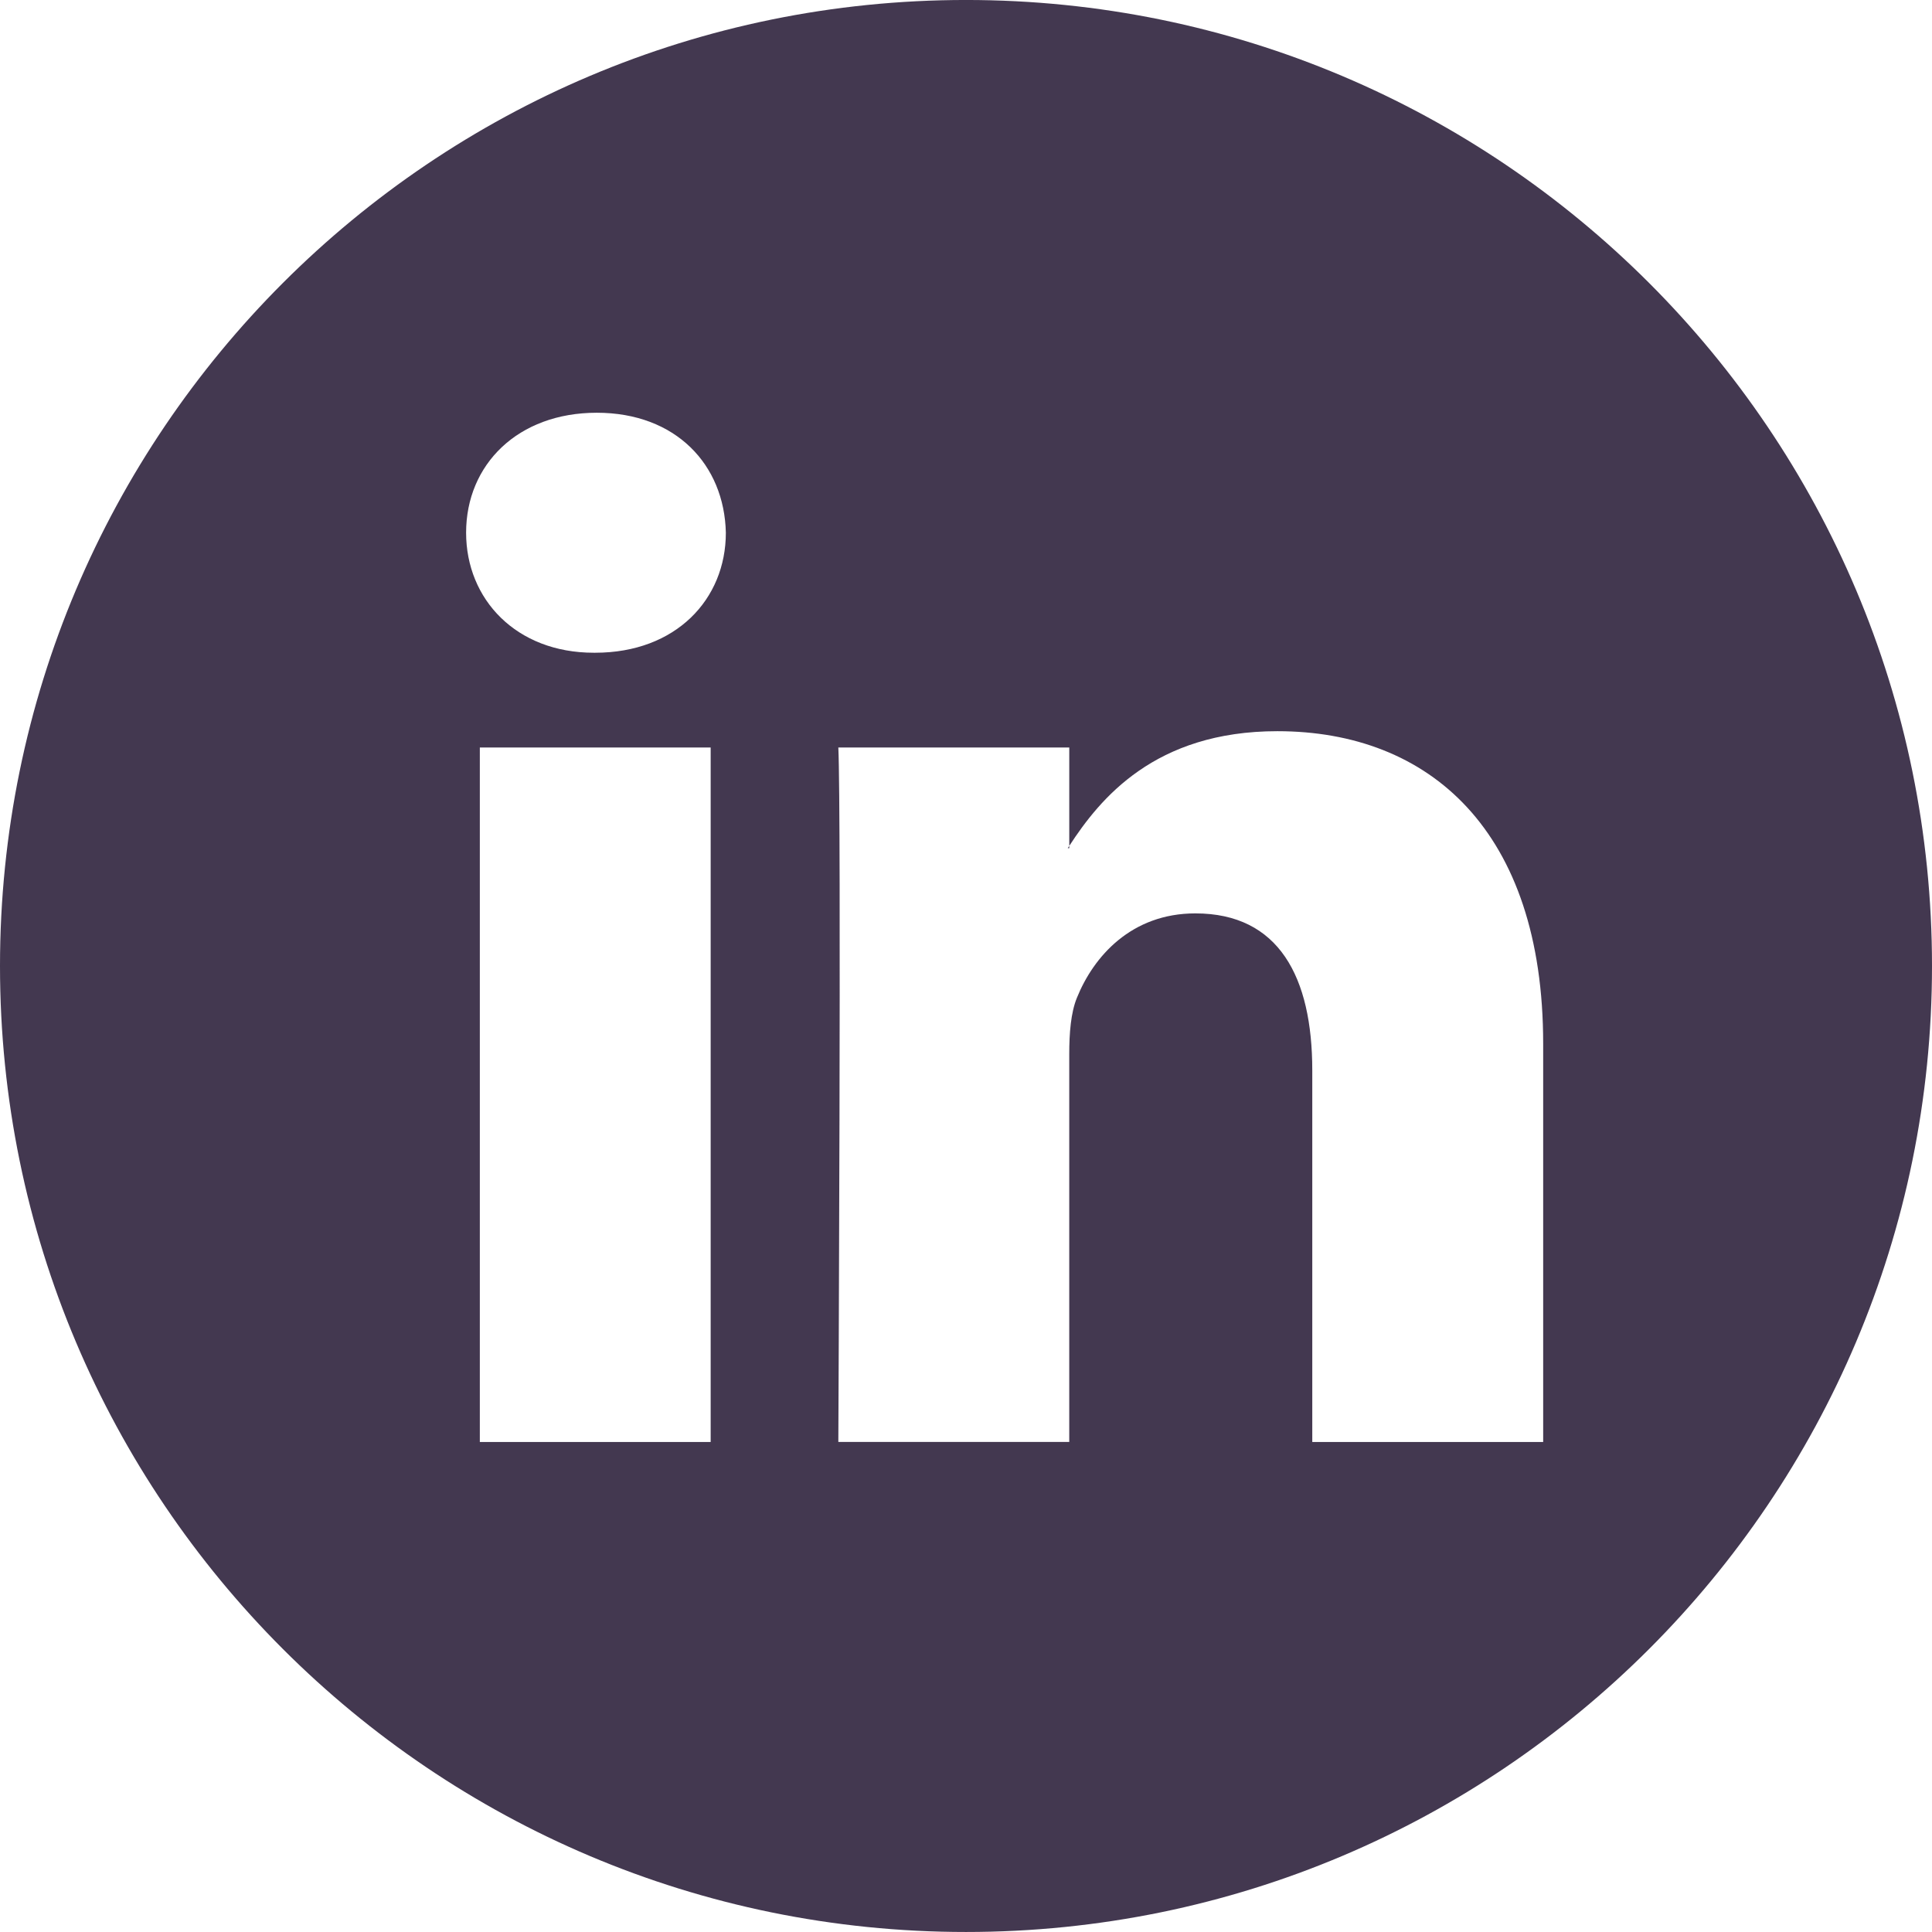
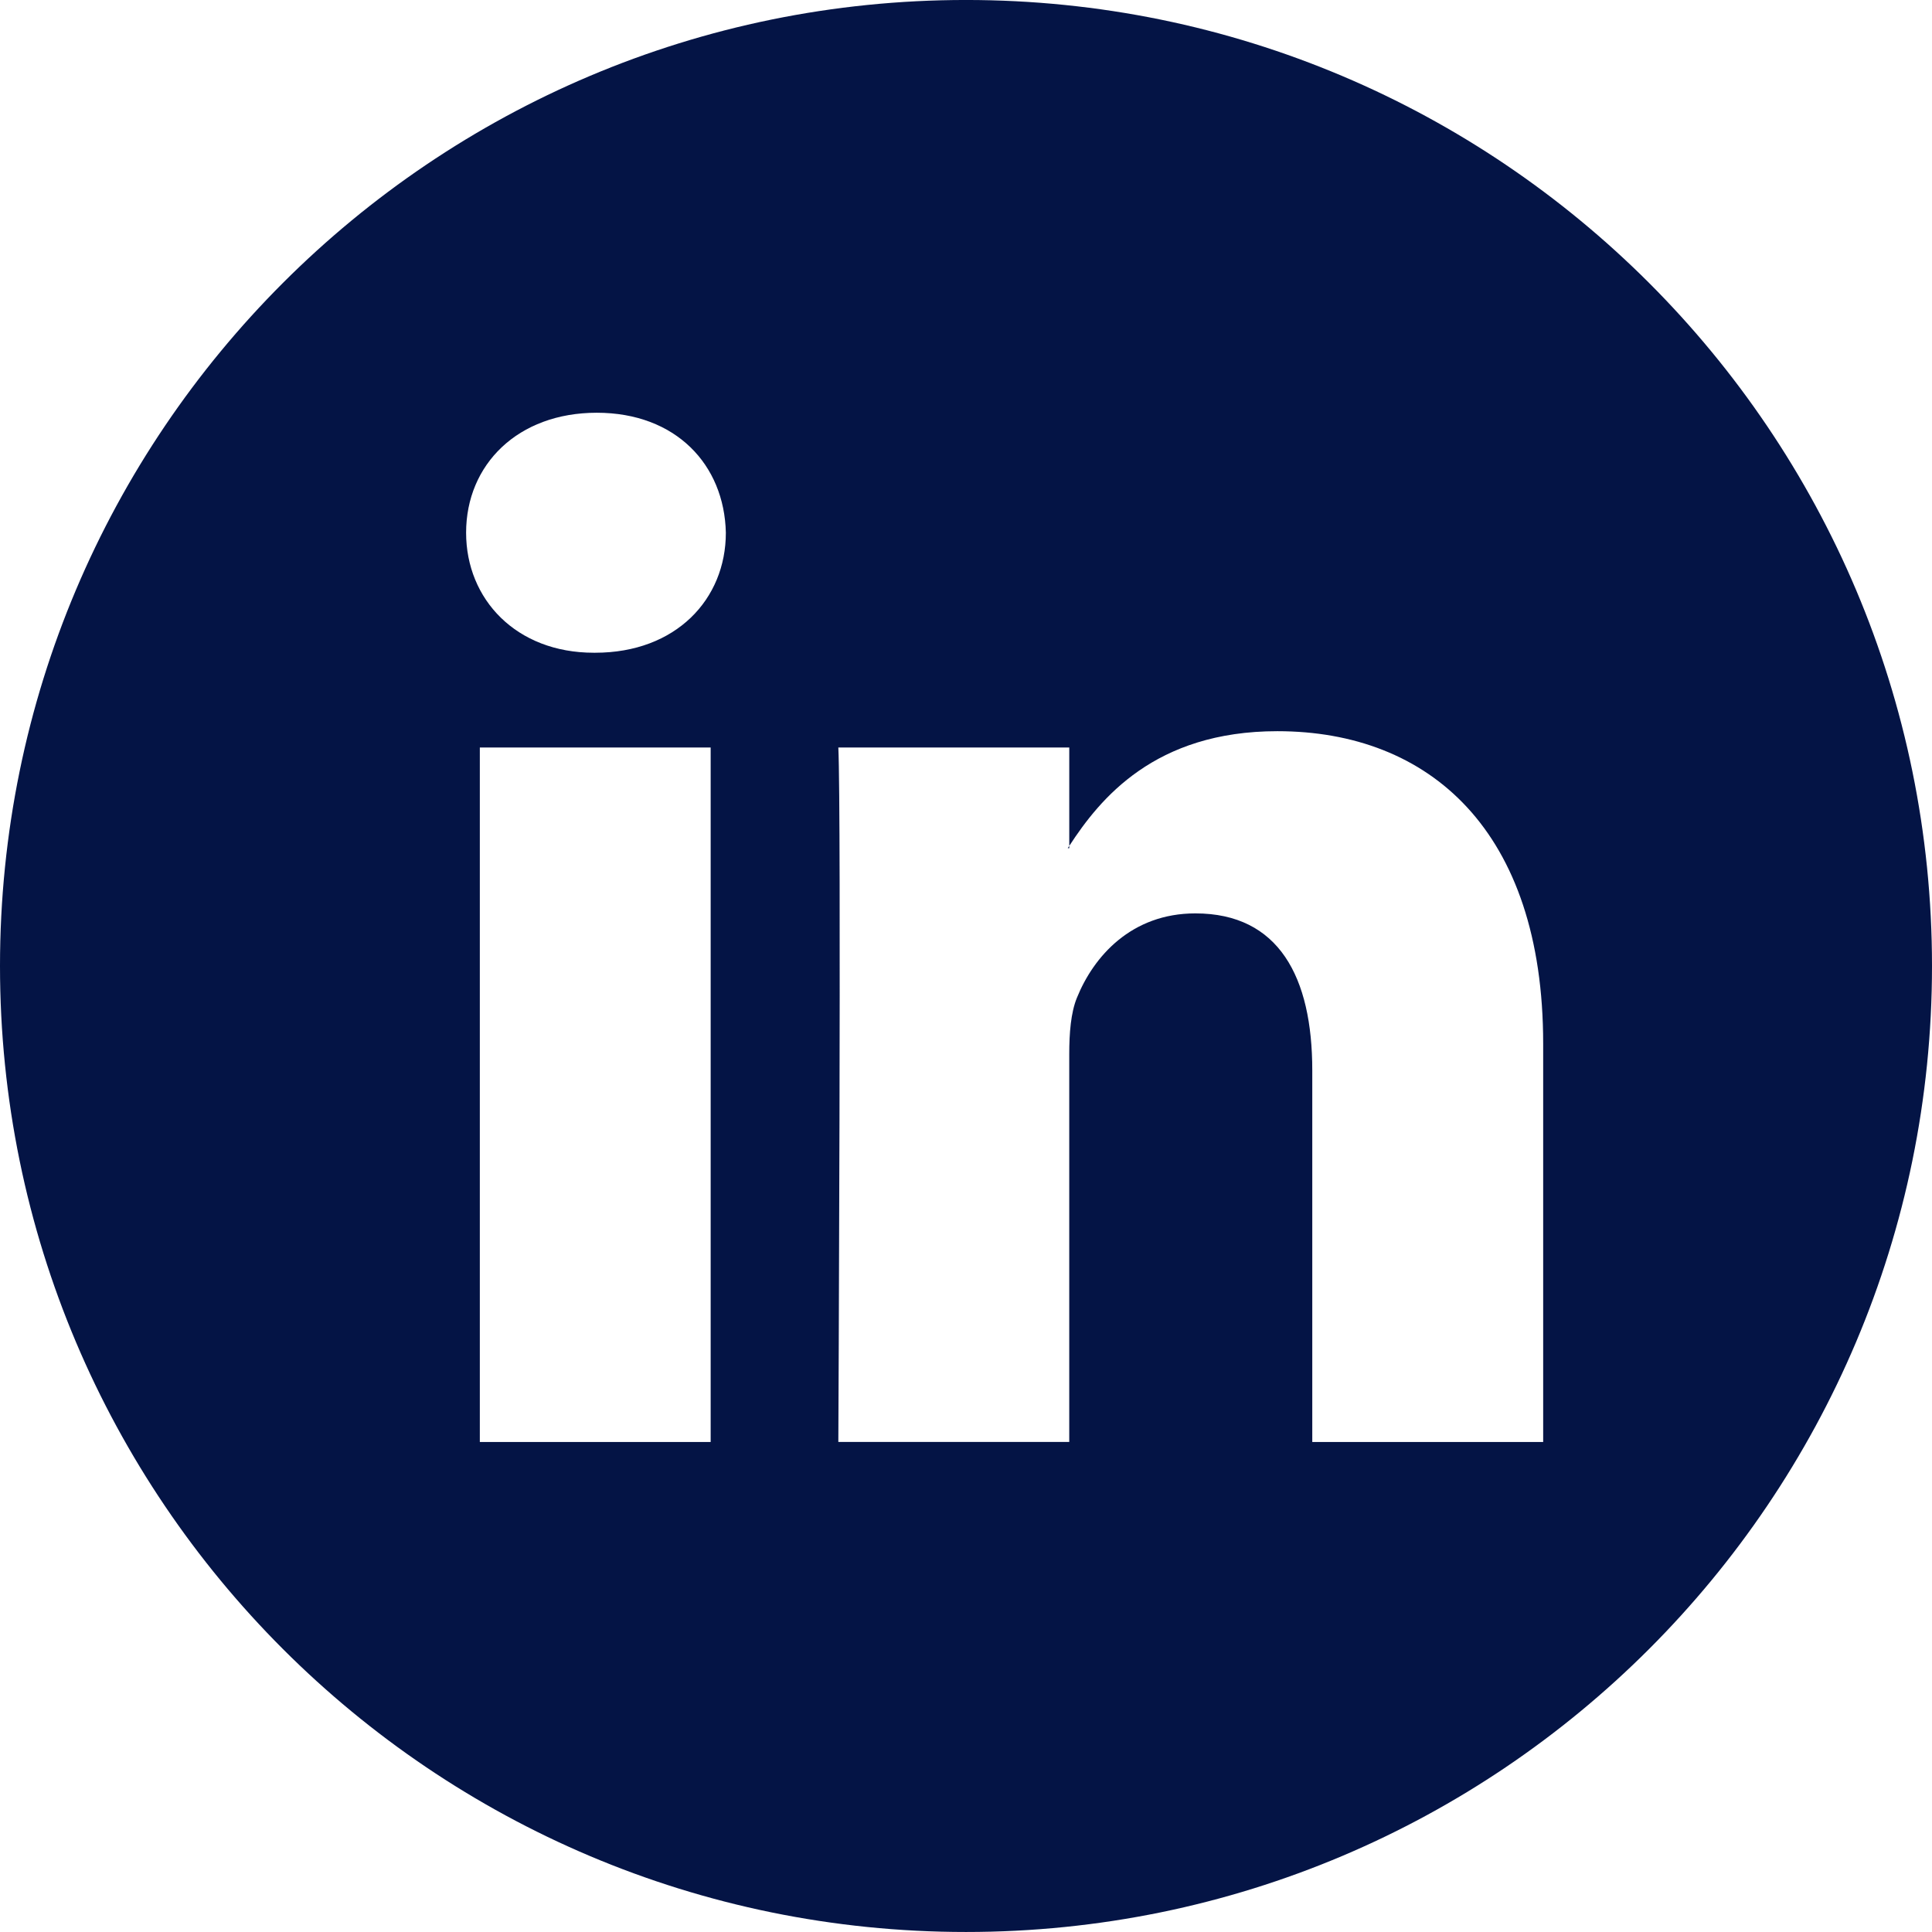
<svg xmlns="http://www.w3.org/2000/svg" version="1.1" id="Capa_1" x="0px" y="0px" viewBox="0 0 112.196 112.196" style="enable-background:new 0 0 112.196 112.196;">
-   <path d="M 112.196 56.097 C 112.196 87.079 87.08 112.195 56.098 112.195 C 25.116 112.195 0 87.079 0 56.097 C 0 25.115 25.116 -0.001 56.098 -0.001 C 87.08 -0.001 112.196 25.115 112.196 56.097 Z M 74.18 42.462 C 67.055 42.462 63.877 46.382 62.095 49.124 L 62.095 49.256 L 62.006 49.256 C 62.03 49.213 62.068 49.169 62.095 49.124 L 62.095 43.409 L 48.684 43.409 C 48.864 47.192 48.684 83.738 48.684 83.738 L 62.094 83.738 L 62.094 61.214 C 62.094 60.005 62.185 58.808 62.538 57.946 C 63.51 55.534 65.711 53.043 69.416 53.043 C 74.271 53.043 76.207 56.743 76.207 62.161 L 76.207 83.739 L 89.616 83.739 L 89.616 60.611 C 89.616 48.226 83.002 42.462 74.18 42.462 Z M 34.656 23.969 C 30.069 23.969 27.068 26.98 27.068 30.936 C 27.068 34.808 29.982 37.906 34.48 37.906 L 34.567 37.906 C 39.244 37.906 42.152 34.808 42.152 30.936 C 42.063 26.98 39.244 23.969 34.656 23.969 Z M 27.865 83.739 L 41.27 83.739 L 41.27 43.409 L 27.865 43.409 Z" style="fill:#433850;" />
+   <path d="M 112.196 56.097 C 112.196 87.079 87.08 112.195 56.098 112.195 C 25.116 112.195 0 87.079 0 56.097 C 0 25.115 25.116 -0.001 56.098 -0.001 C 87.08 -0.001 112.196 25.115 112.196 56.097 Z M 74.18 42.462 C 67.055 42.462 63.877 46.382 62.095 49.124 L 62.095 49.256 L 62.006 49.256 C 62.03 49.213 62.068 49.169 62.095 49.124 L 62.095 43.409 L 48.684 43.409 C 48.864 47.192 48.684 83.738 48.684 83.738 L 62.094 83.738 L 62.094 61.214 C 62.094 60.005 62.185 58.808 62.538 57.946 C 63.51 55.534 65.711 53.043 69.416 53.043 C 74.271 53.043 76.207 56.743 76.207 62.161 L 76.207 83.739 L 89.616 83.739 L 89.616 60.611 C 89.616 48.226 83.002 42.462 74.18 42.462 Z M 34.656 23.969 C 30.069 23.969 27.068 26.98 27.068 30.936 C 27.068 34.808 29.982 37.906 34.48 37.906 L 34.567 37.906 C 39.244 37.906 42.152 34.808 42.152 30.936 C 42.063 26.98 39.244 23.969 34.656 23.969 Z M 27.865 83.739 L 41.27 83.739 L 41.27 43.409 L 27.865 43.409 Z" style="fill:#041445;" />
</svg>
